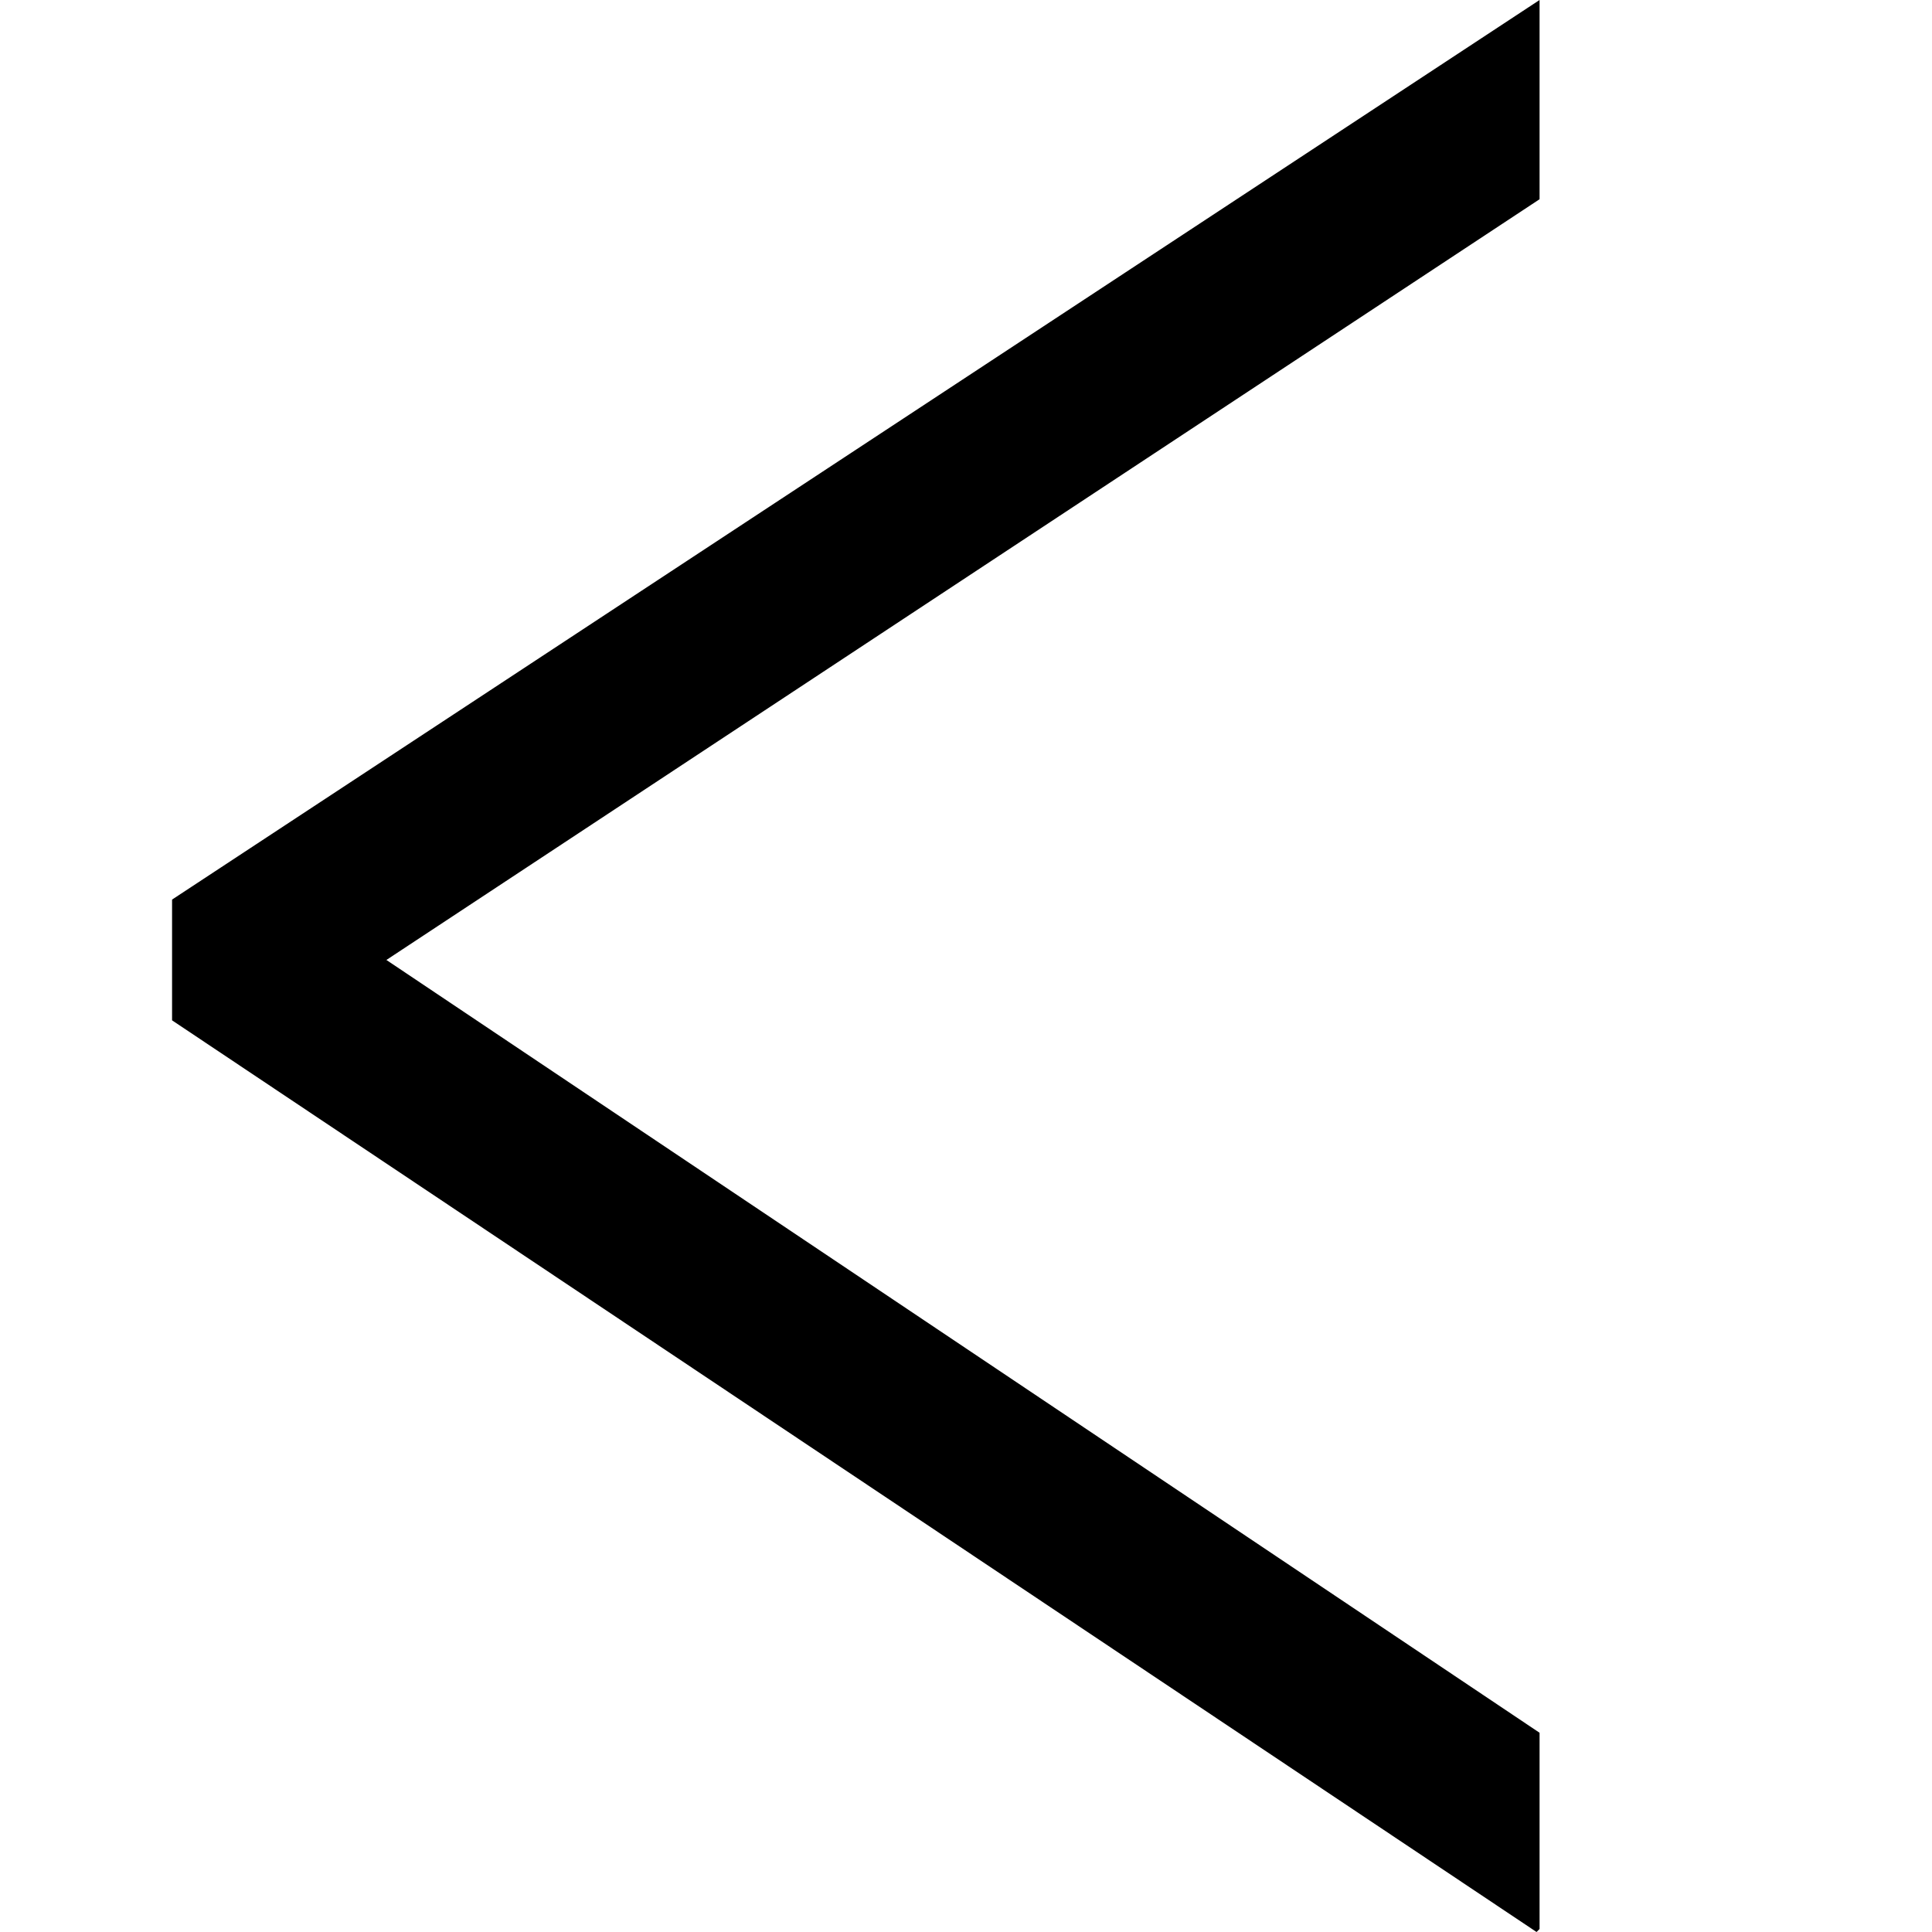
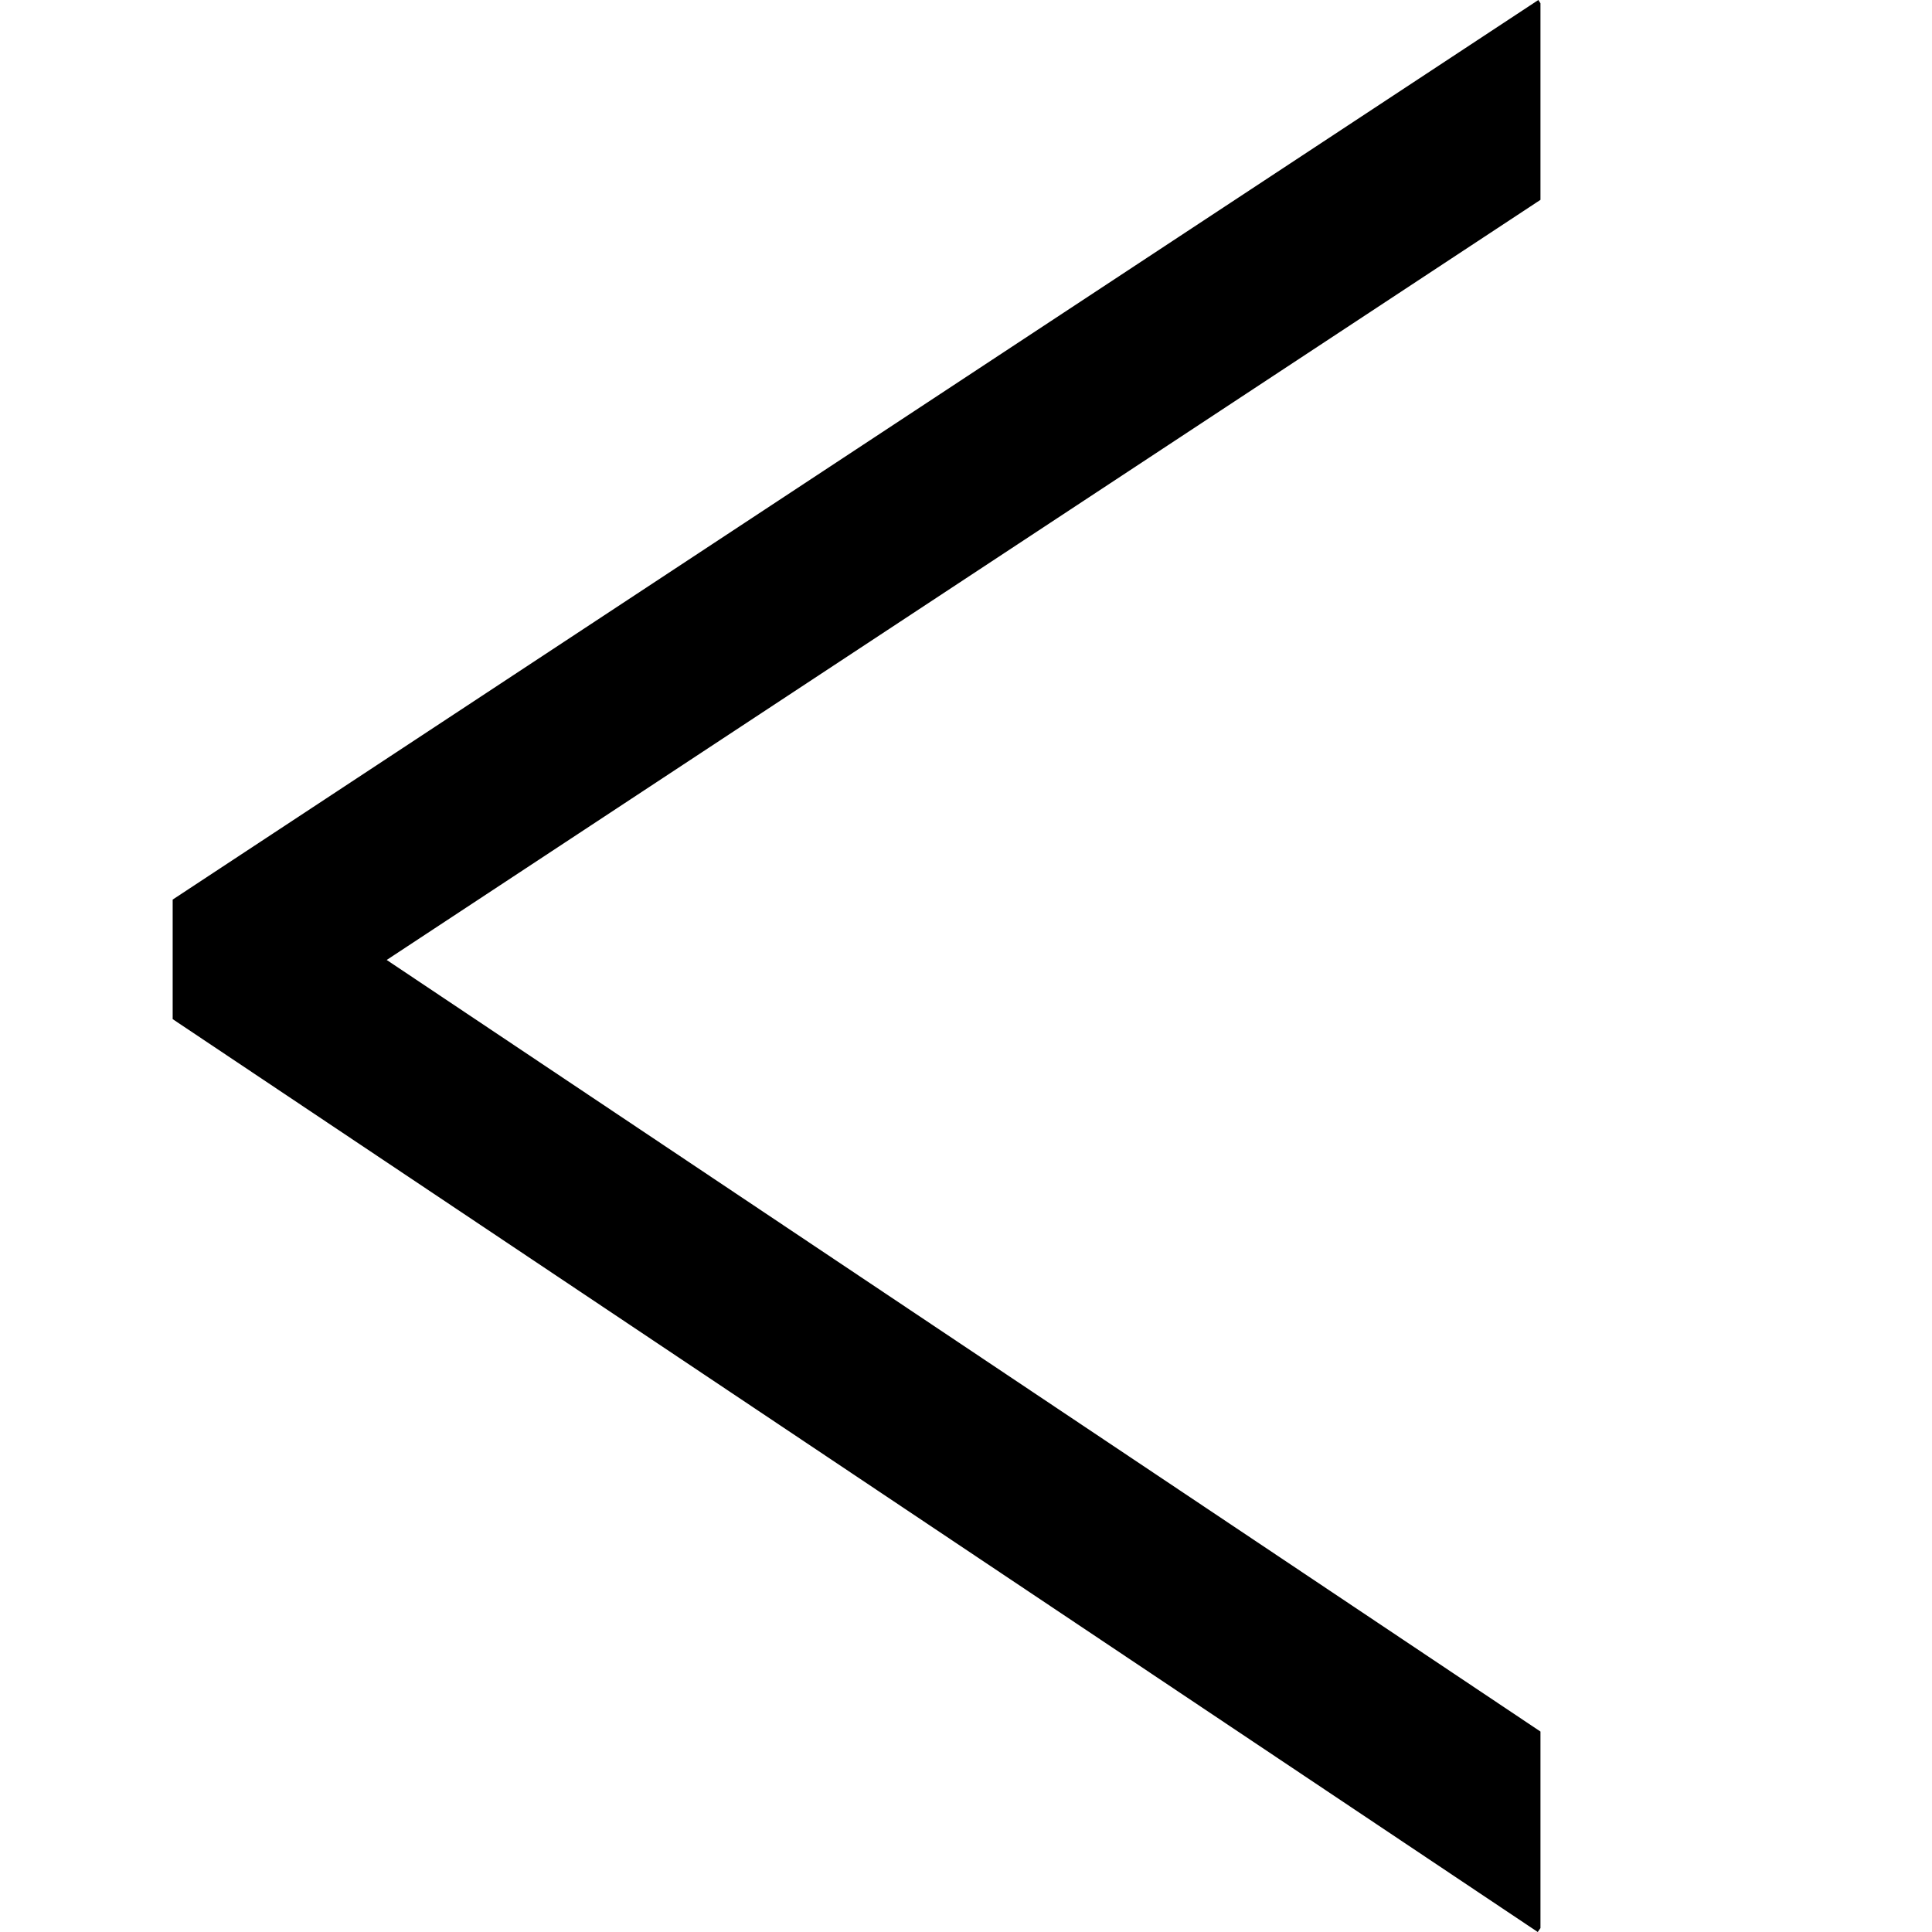
- <svg xmlns="http://www.w3.org/2000/svg" version="1.1" id="icons" x="0px" y="0px" viewBox="0 0 64 64" style="enable-background:new 0 0 64 64;" xml:space="preserve">
-   <style type="text/css">
- 	.st0{fill:none;stroke:#000000;stroke-miterlimit:10;}
- 	.st1{fill:none;}
- 	.st2{fill:none;stroke:#000000;stroke-width:1.5;stroke-miterlimit:10;}
- </style>
-   <polygon id="XMLID_4286_" points="51,57.4 12.8,31.8 51,6.6 51,0.1 51,0 5.7,29.8 5.7,33.8 50.9,64 51,63.9 " />
+ <svg xmlns="http://www.w3.org/2000/svg" id="icons" viewBox="0 0 64 64">
+   <polygon id="_Path_" data-name="&lt;Path&gt;" points="51.03 57.36 12.81 31.8 51.03 6.62 51.03 0.11 50.96 0 5.72 29.8 5.72 33.76 50.94 64 51.03 63.87 51.03 57.36" />
</svg>
